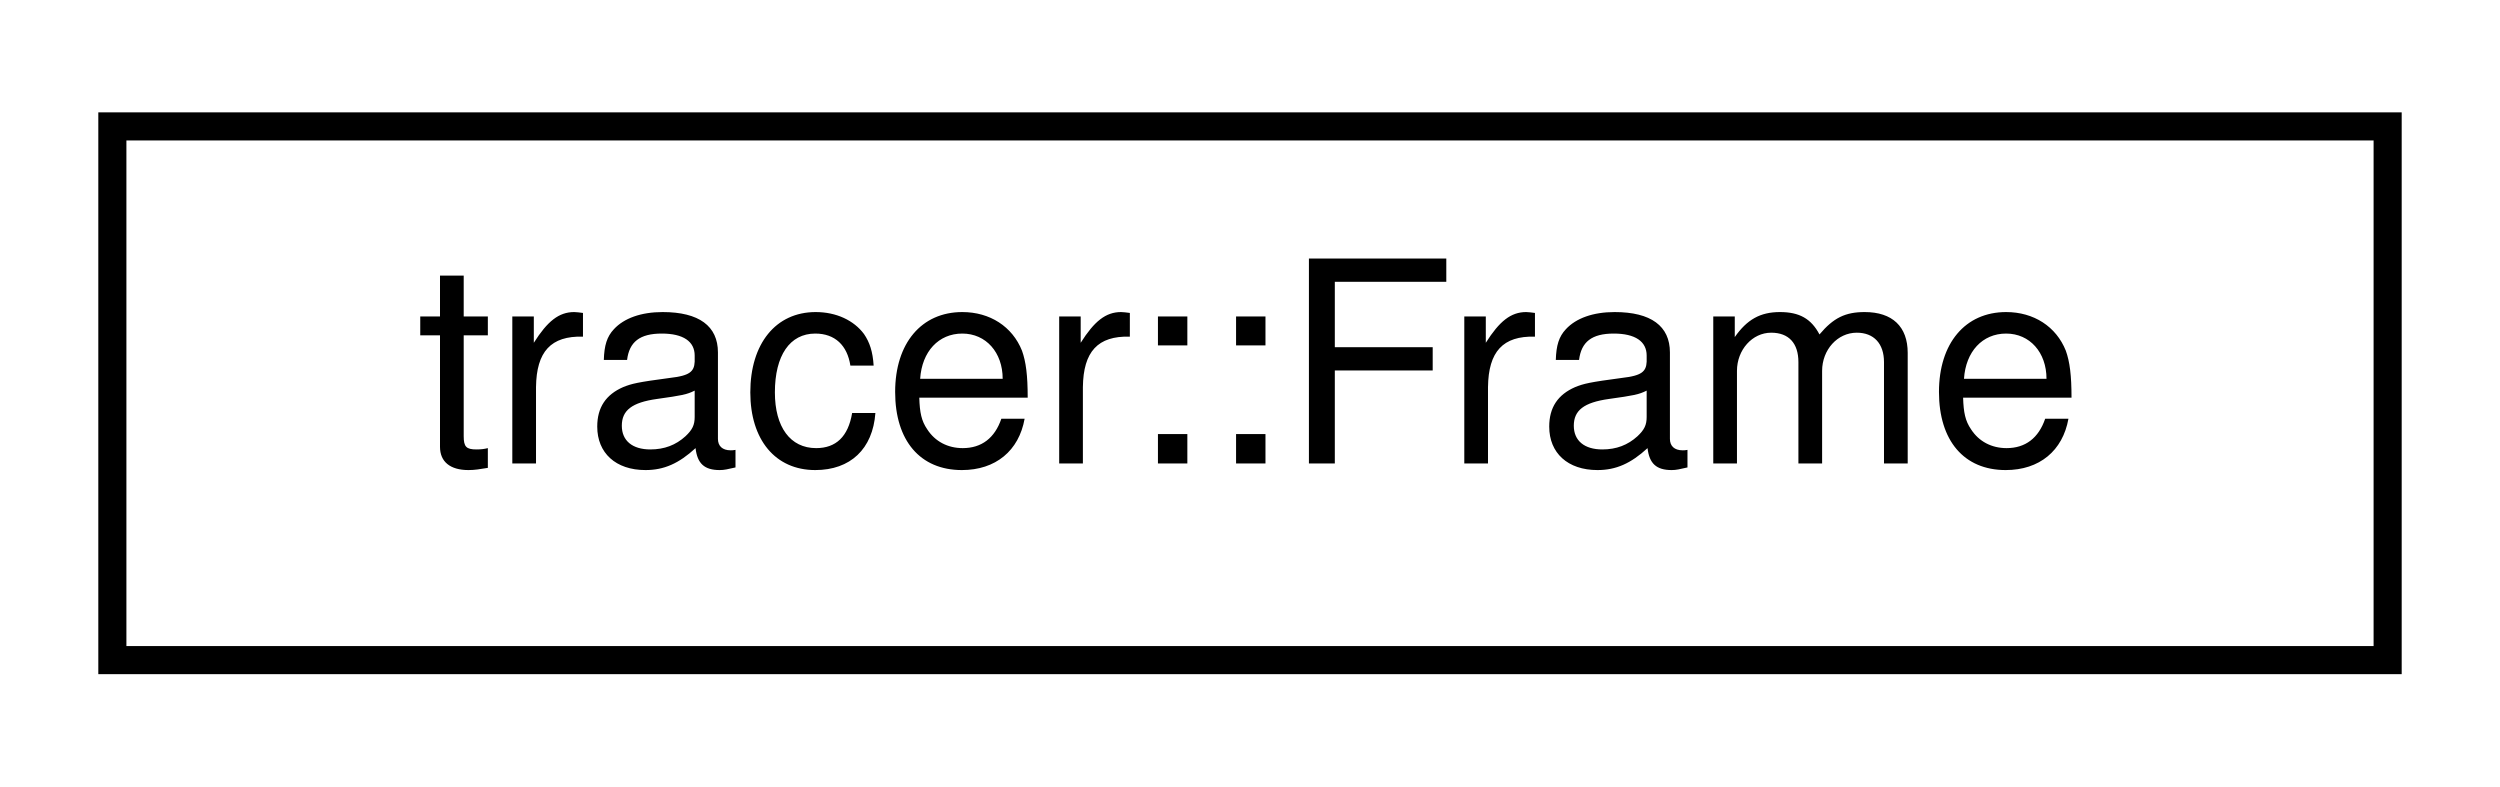
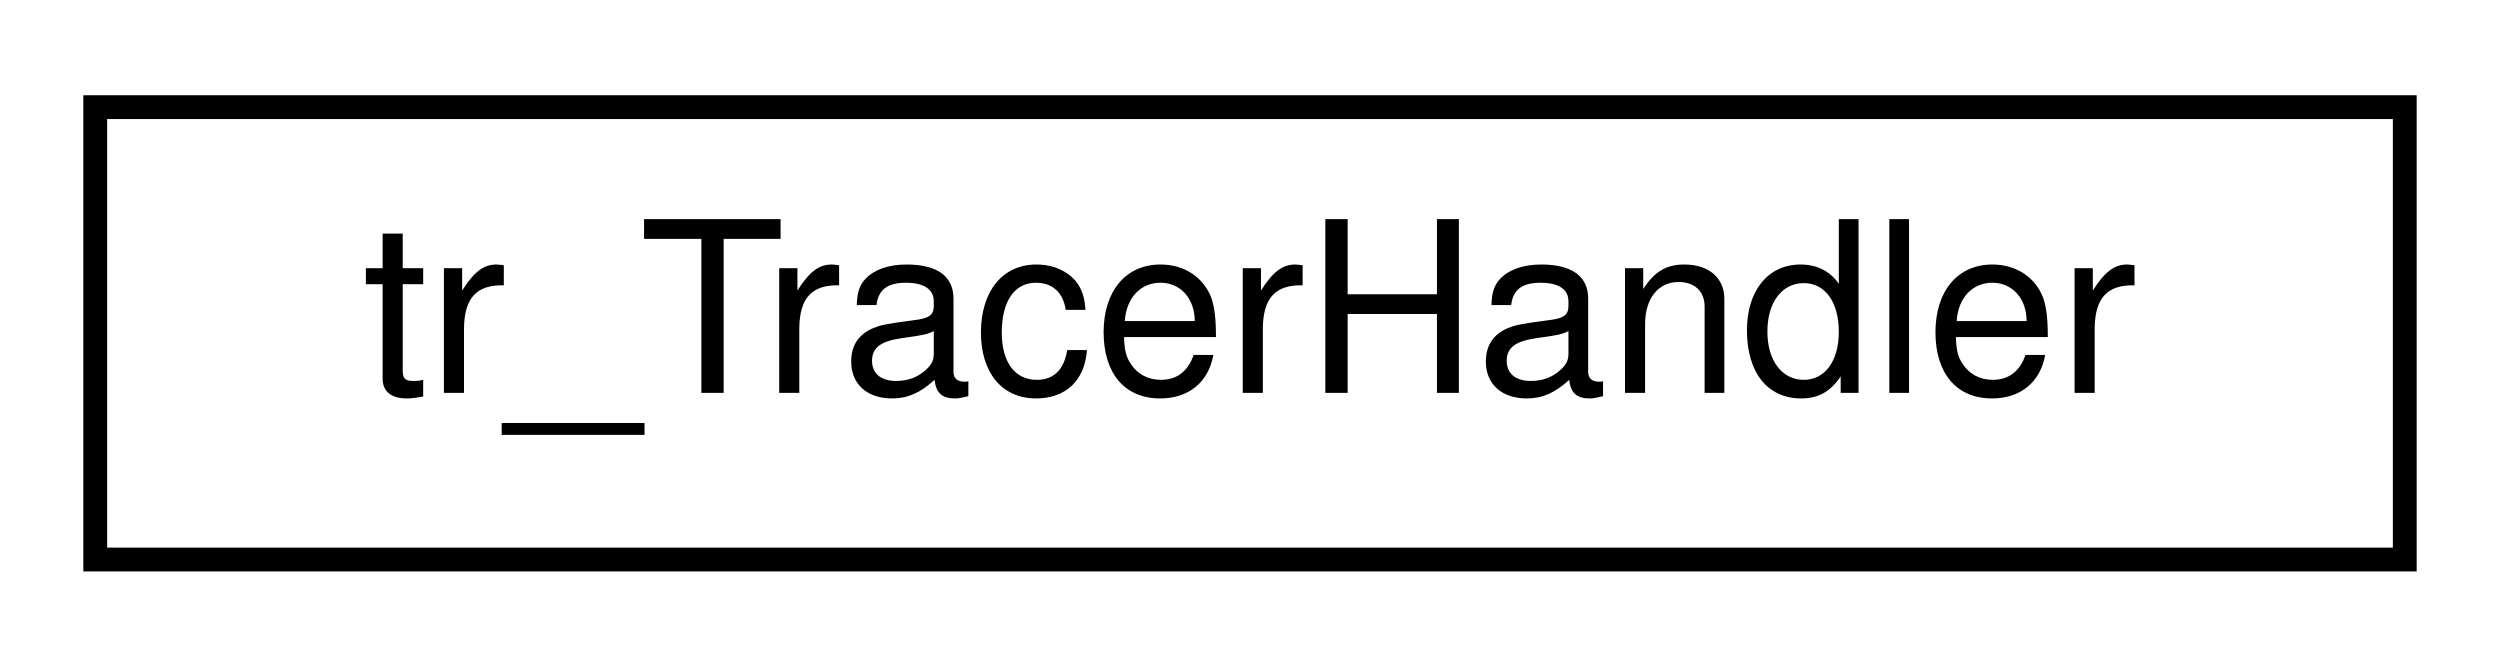
- <svg xmlns="http://www.w3.org/2000/svg" xmlns:xlink="http://www.w3.org/1999/xlink" width="89pt" height="28pt" viewBox="0.00 0.00 89.00 28.00">
+ <svg xmlns="http://www.w3.org/2000/svg" xmlns:xlink="http://www.w3.org/1999/xlink" width="105pt" height="28pt" viewBox="0.00 0.00 105.00 28.00">
  <g id="graph0" class="graph" transform="scale(1 1) rotate(0) translate(4 24)">
    <g id="node1" class="node">
      <g id="a_node1">
-         <a xlink:href="structtracer_1_1_frame.html" target="_top" xlink:title="Describes a frame. ">
-           <polygon fill="none" stroke="#000000" points="0,-.5 0,-19.5 81,-19.5 81,-.5 0,-.5" />
-           <text text-anchor="middle" x="40.5" y="-7.5" font-family="Helvetica,sans-Serif" font-size="10.00" fill="#000000">tracer::Frame</text>
+         <a xlink:href="structtr___tracer_handler.html" target="_top" xlink:title="Internal C wrapper structure. ">
+           <polygon fill="none" stroke="#000000" points="0,-.5 0,-19.5 97,-19.5 97,-.5 0,-.5" />
+           <text text-anchor="middle" x="48.5" y="-7.5" font-family="Helvetica,sans-Serif" font-size="10.00" fill="#000000">tr_TracerHandler</text>
        </a>
      </g>
    </g>
  </g>
</svg>
